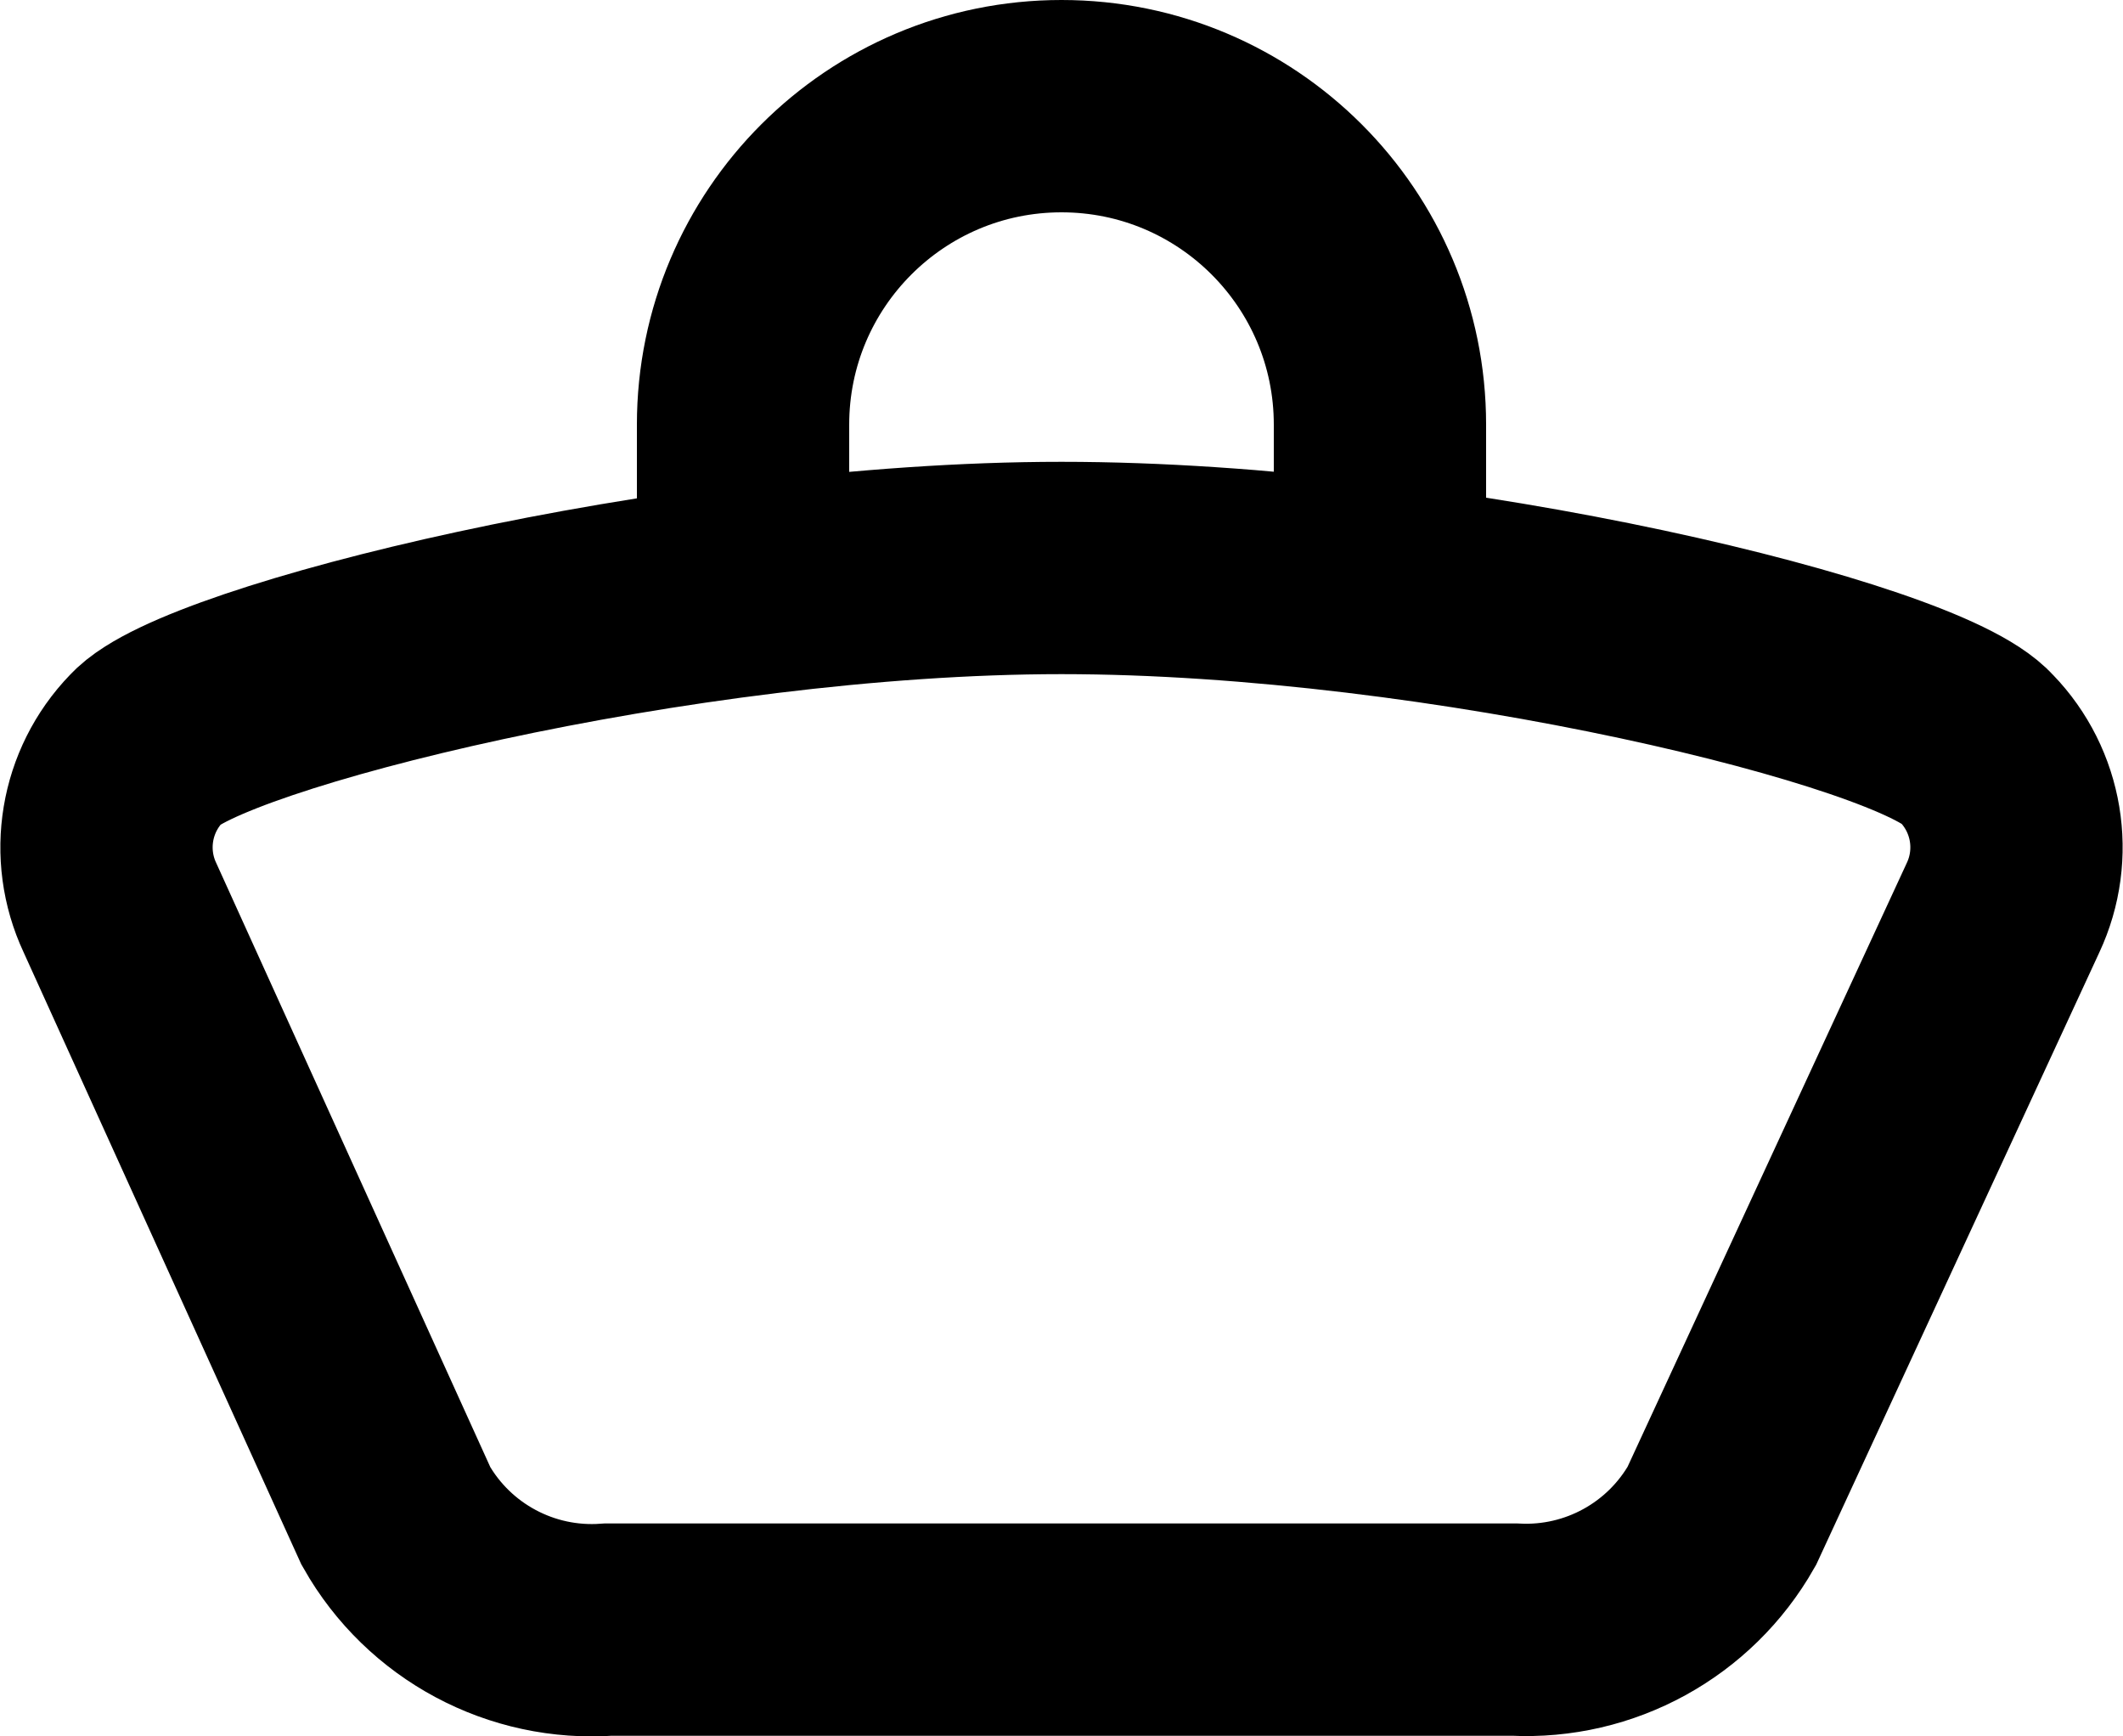
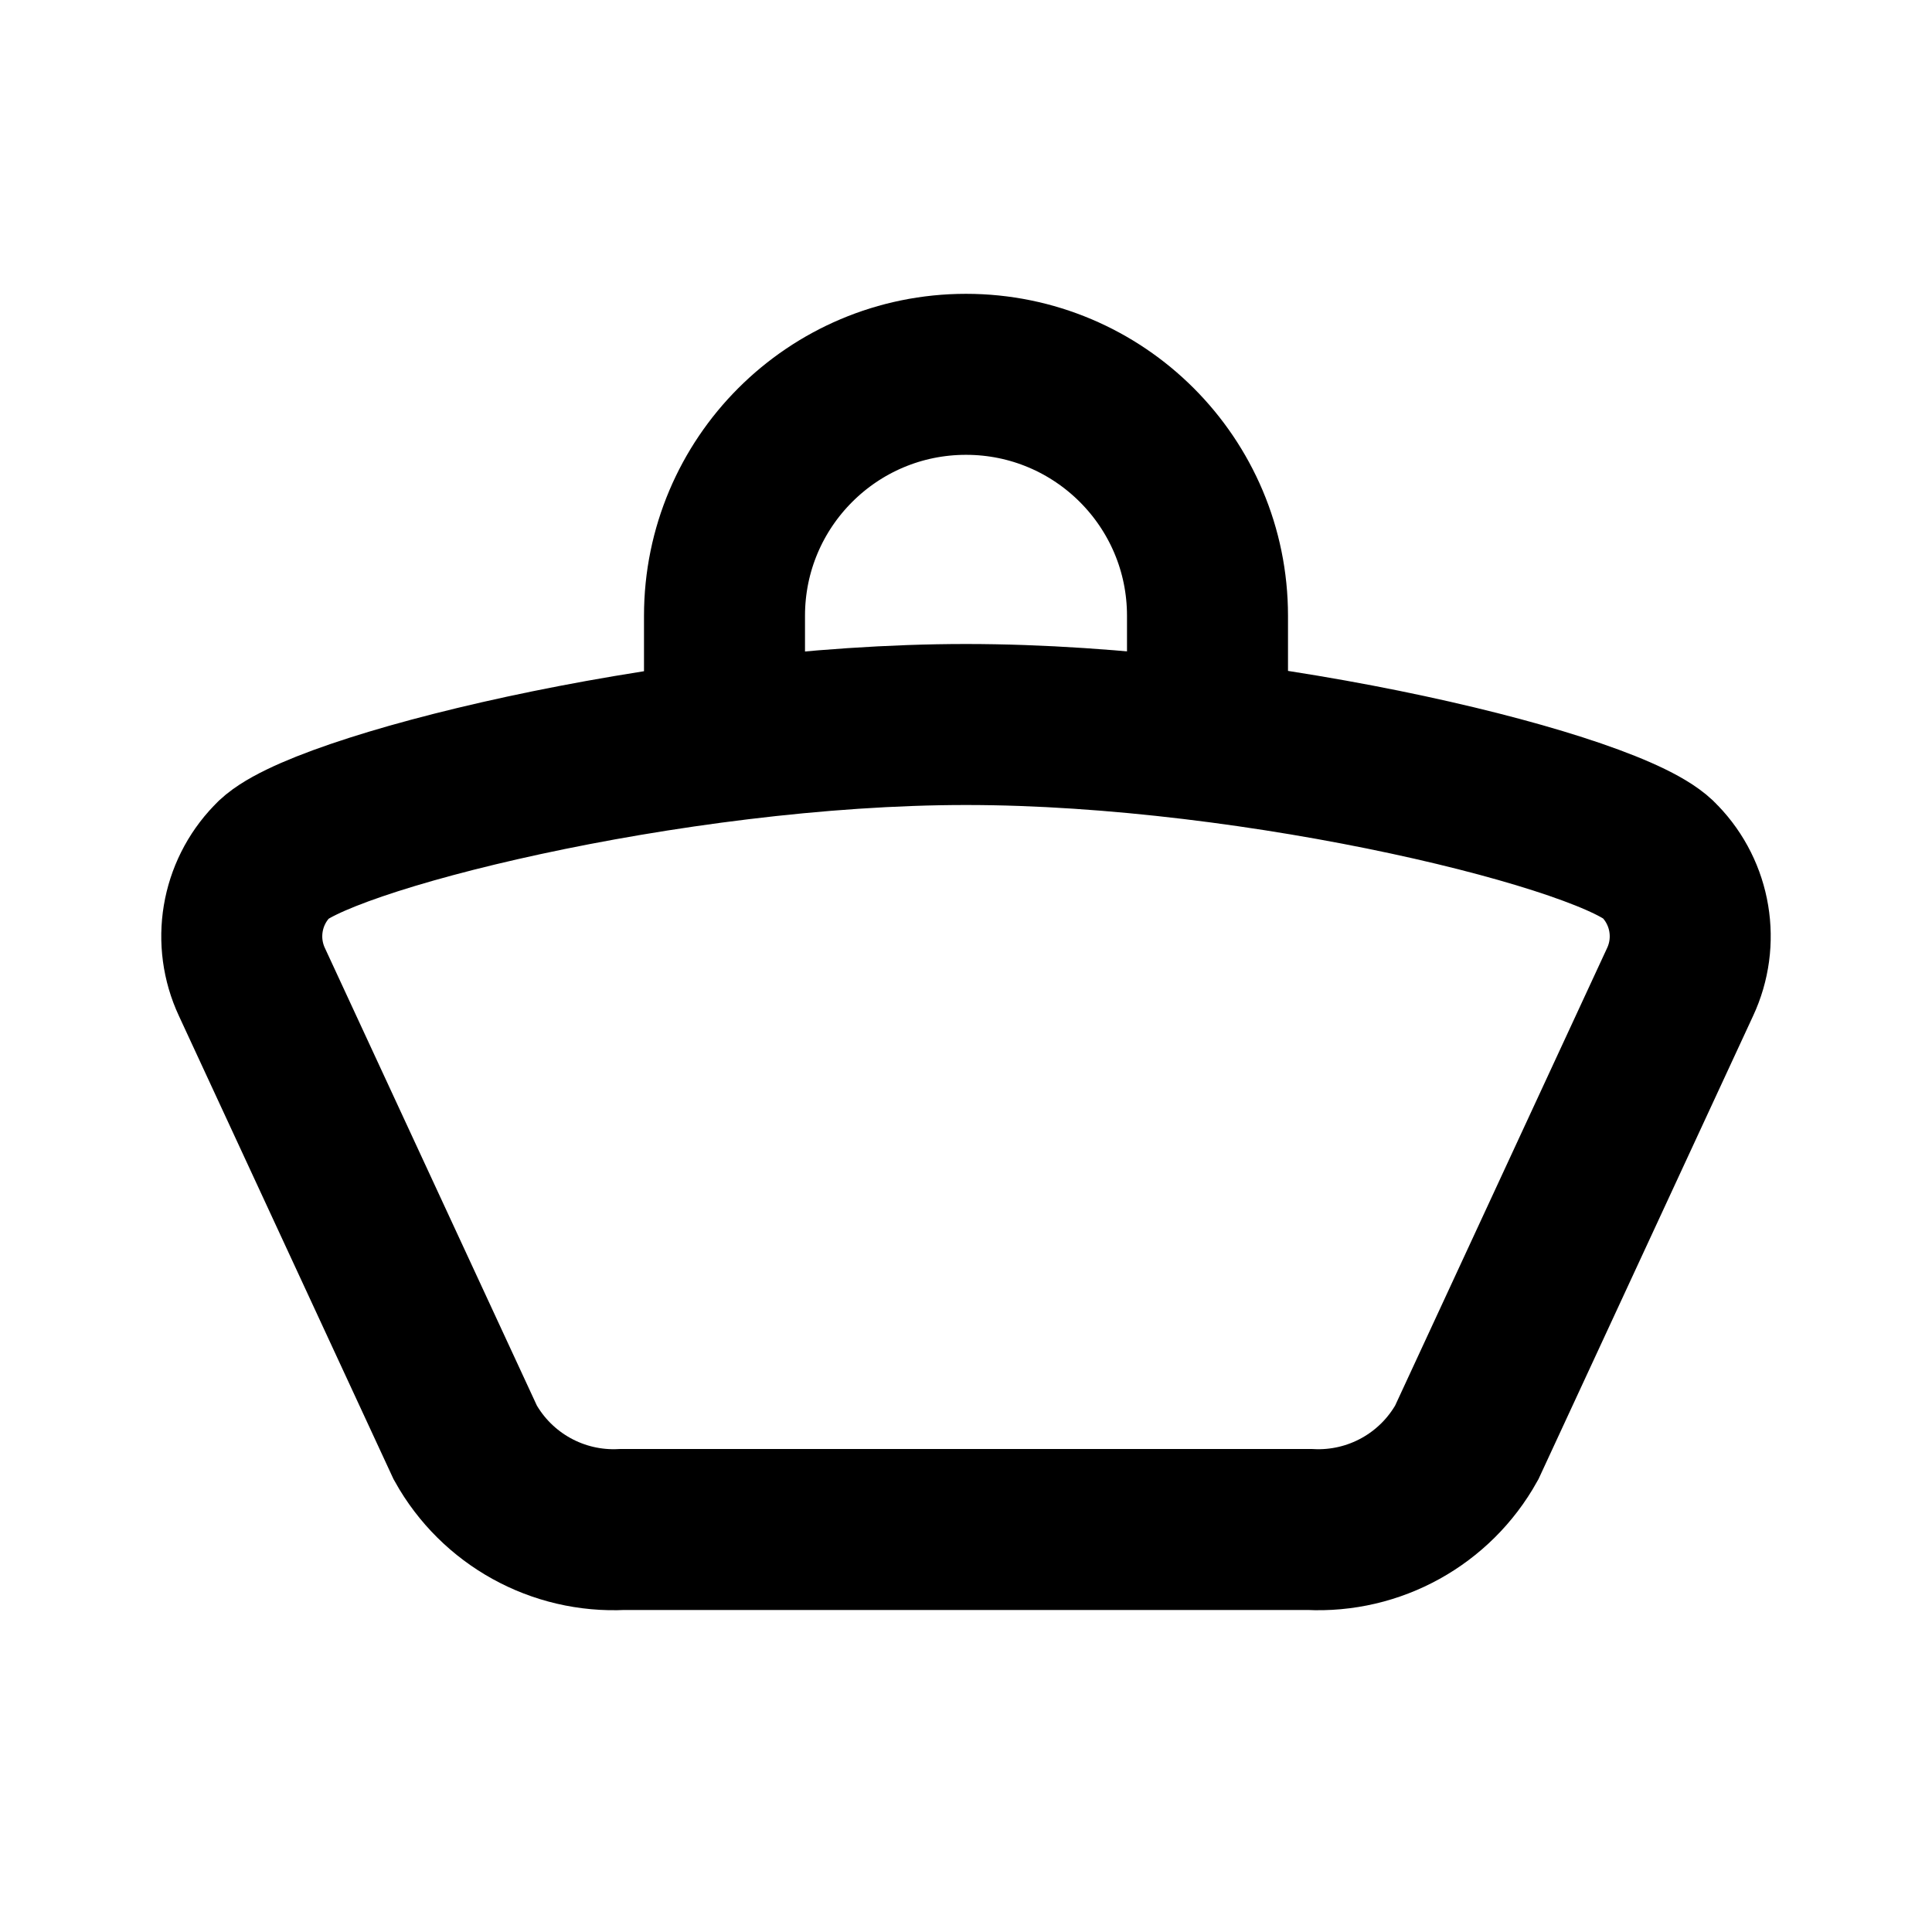
- <svg xmlns="http://www.w3.org/2000/svg" viewBox="0 0 20 16.35">
-   <g id="Layer_2" data-name="Layer 2">
-     <g id="kouffa">
-       <path d="M14.27,15.35H5.73a2.12,2.12,0,0,1-2-1.07L1.13,8.55a1.34,1.34,0,0,1,.25-1.5c.51-.57,5-1.7,8.62-1.7s8.09,1.1,8.62,1.7a1.34,1.34,0,0,1,.25,1.5l-2.65,5.73A2.12,2.12,0,0,1,14.27,15.35Z" fill="none" stroke="#000" stroke-miterlimit="10" stroke-width="2" />
-       <path d="M7,5.35V4a3,3,0,0,1,6,0V5.35" fill="none" stroke="#000" stroke-miterlimit="10" stroke-width="2" />
-     </g>
+ <svg xmlns="http://www.w3.org/2000/svg" viewBox="0 0 24 24">
+   <g id="kouffa">
+     <path d="M16.27,19H7.73a2.11,2.11,0,0,1-1.95-1.08L3.13,12.2a1.34,1.34,0,0,1,.25-1.5C3.89,10.12,8.33,9,12,9s8.09,1.1,8.62,1.7a1.34,1.34,0,0,1,.25,1.5l-2.65,5.72A2.11,2.11,0,0,1,16.27,19Z" fill="none" stroke="#000" stroke-miterlimit="10" stroke-width="2" />
+     <path d="M9,9V7.65a3,3,0,1,1,6,0V9" fill="none" stroke="#000" stroke-miterlimit="10" stroke-width="2" />
  </g>
</svg>
